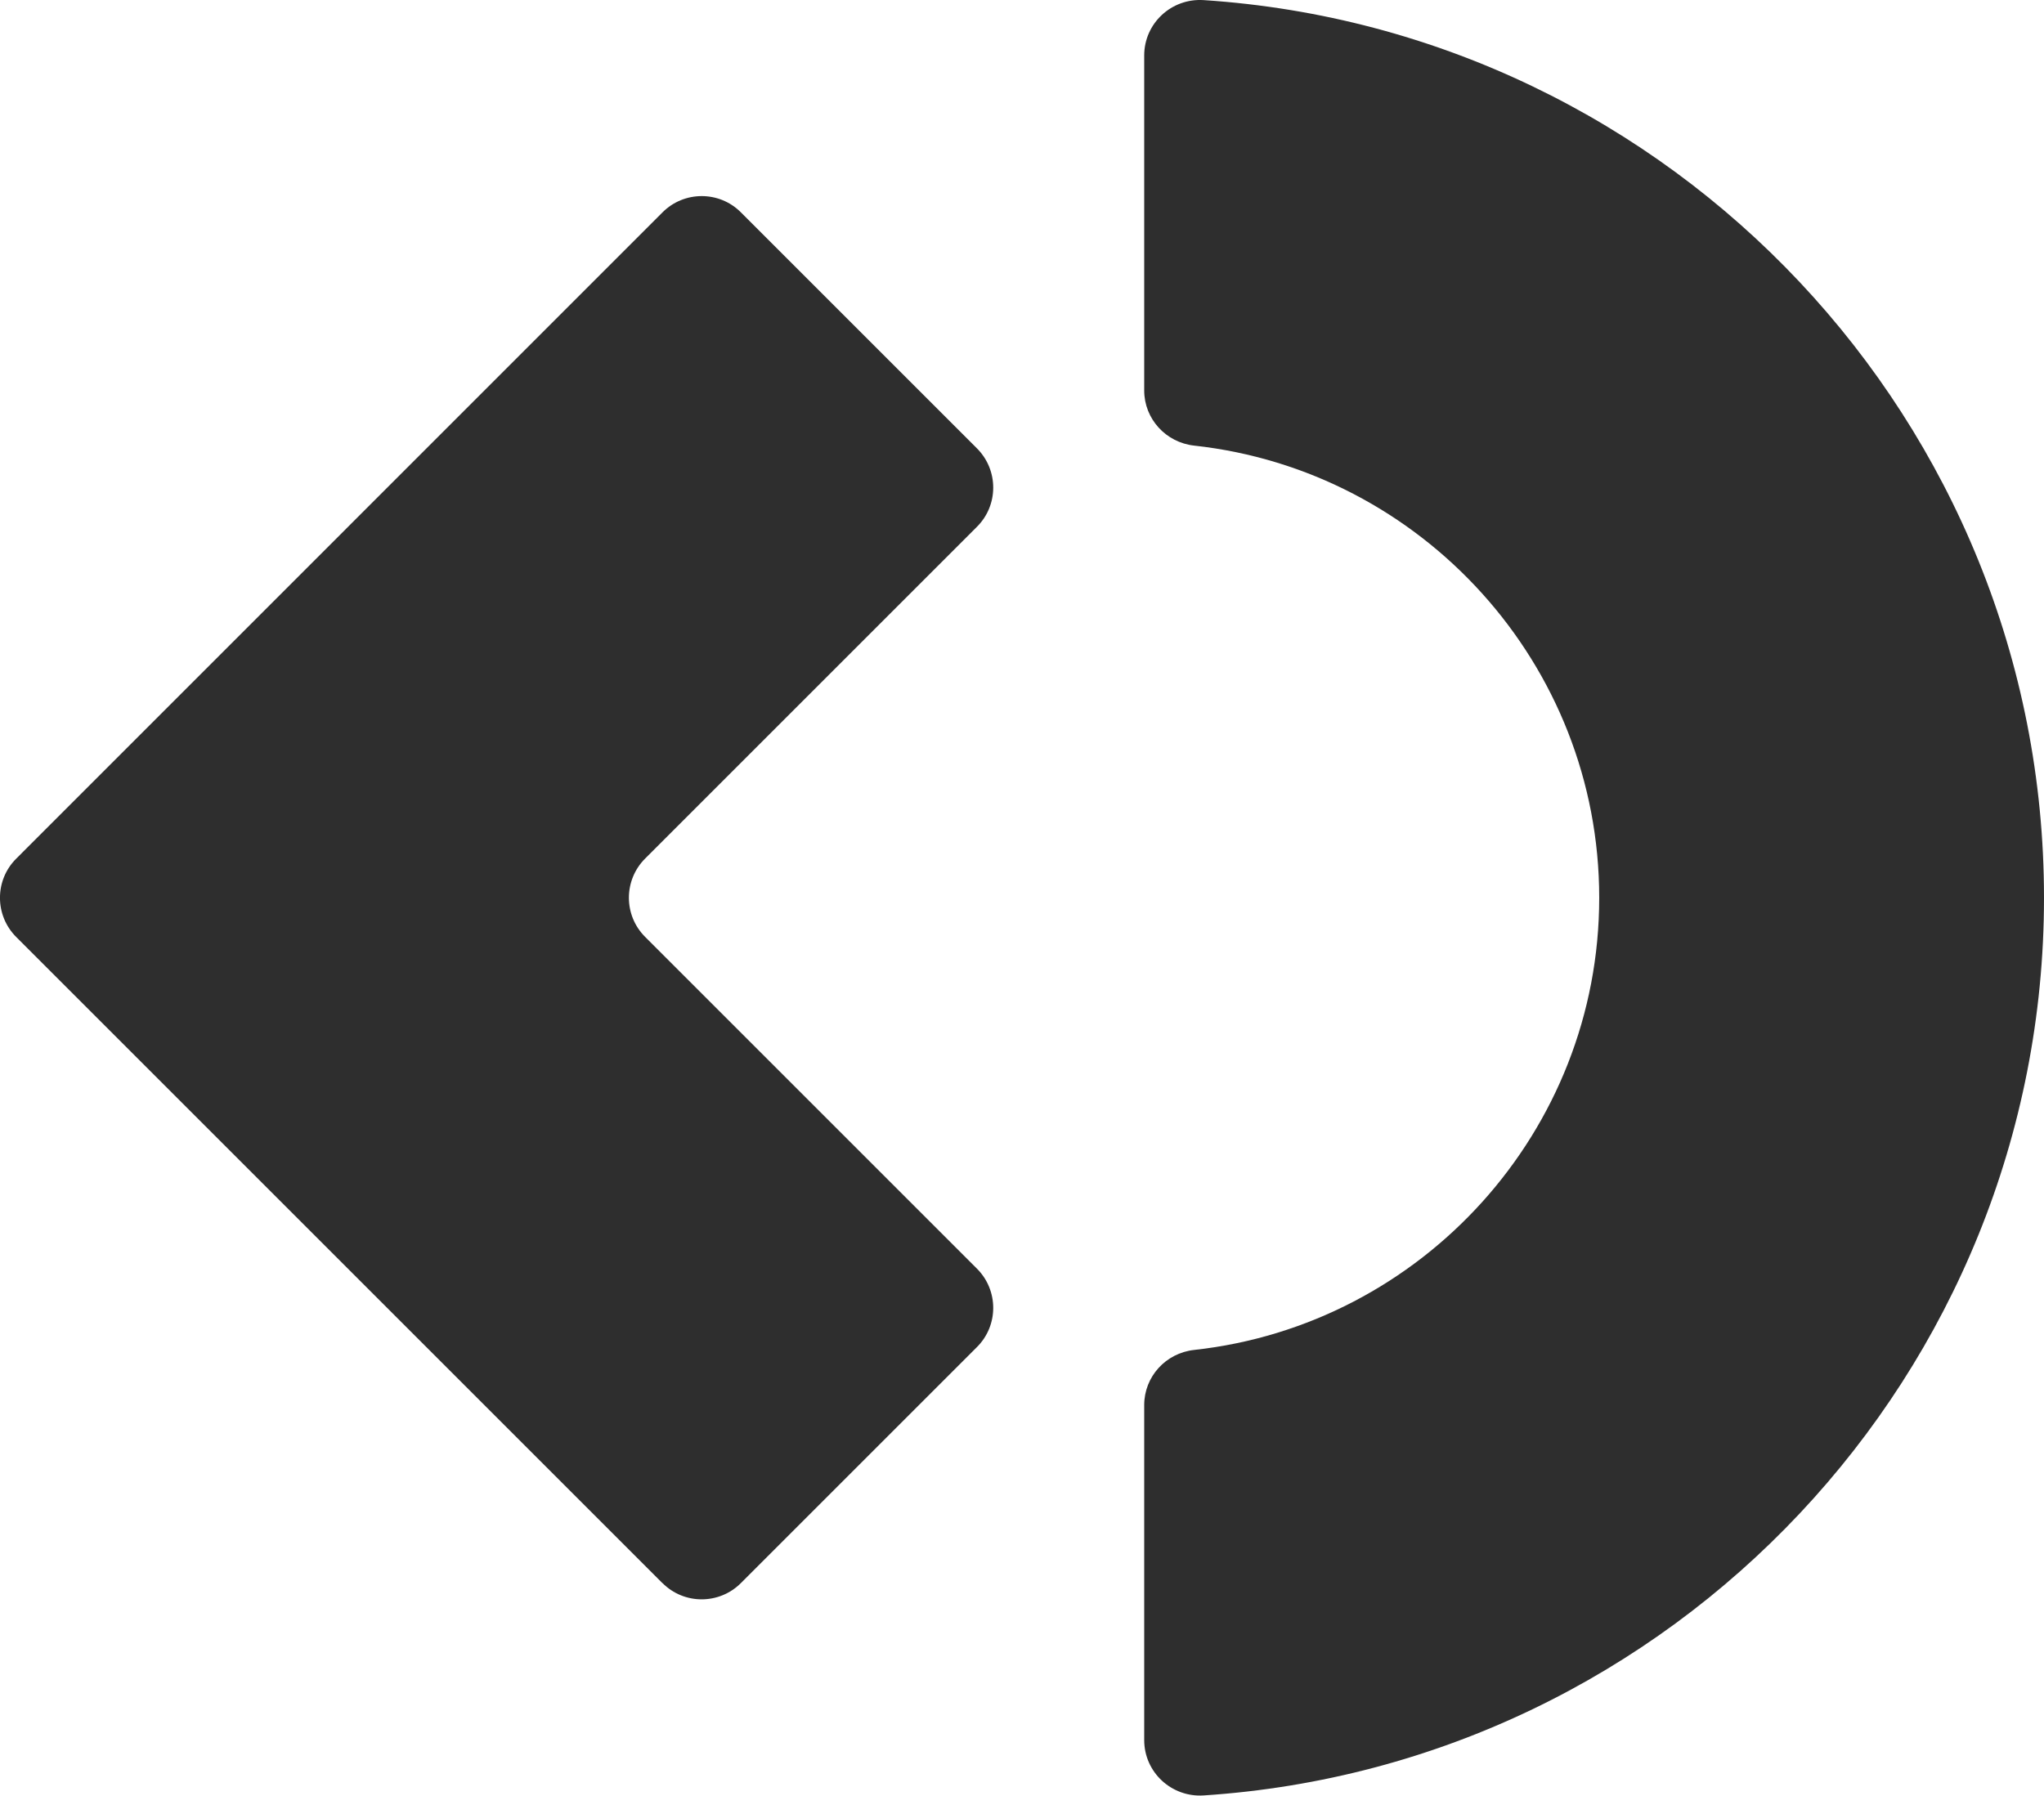
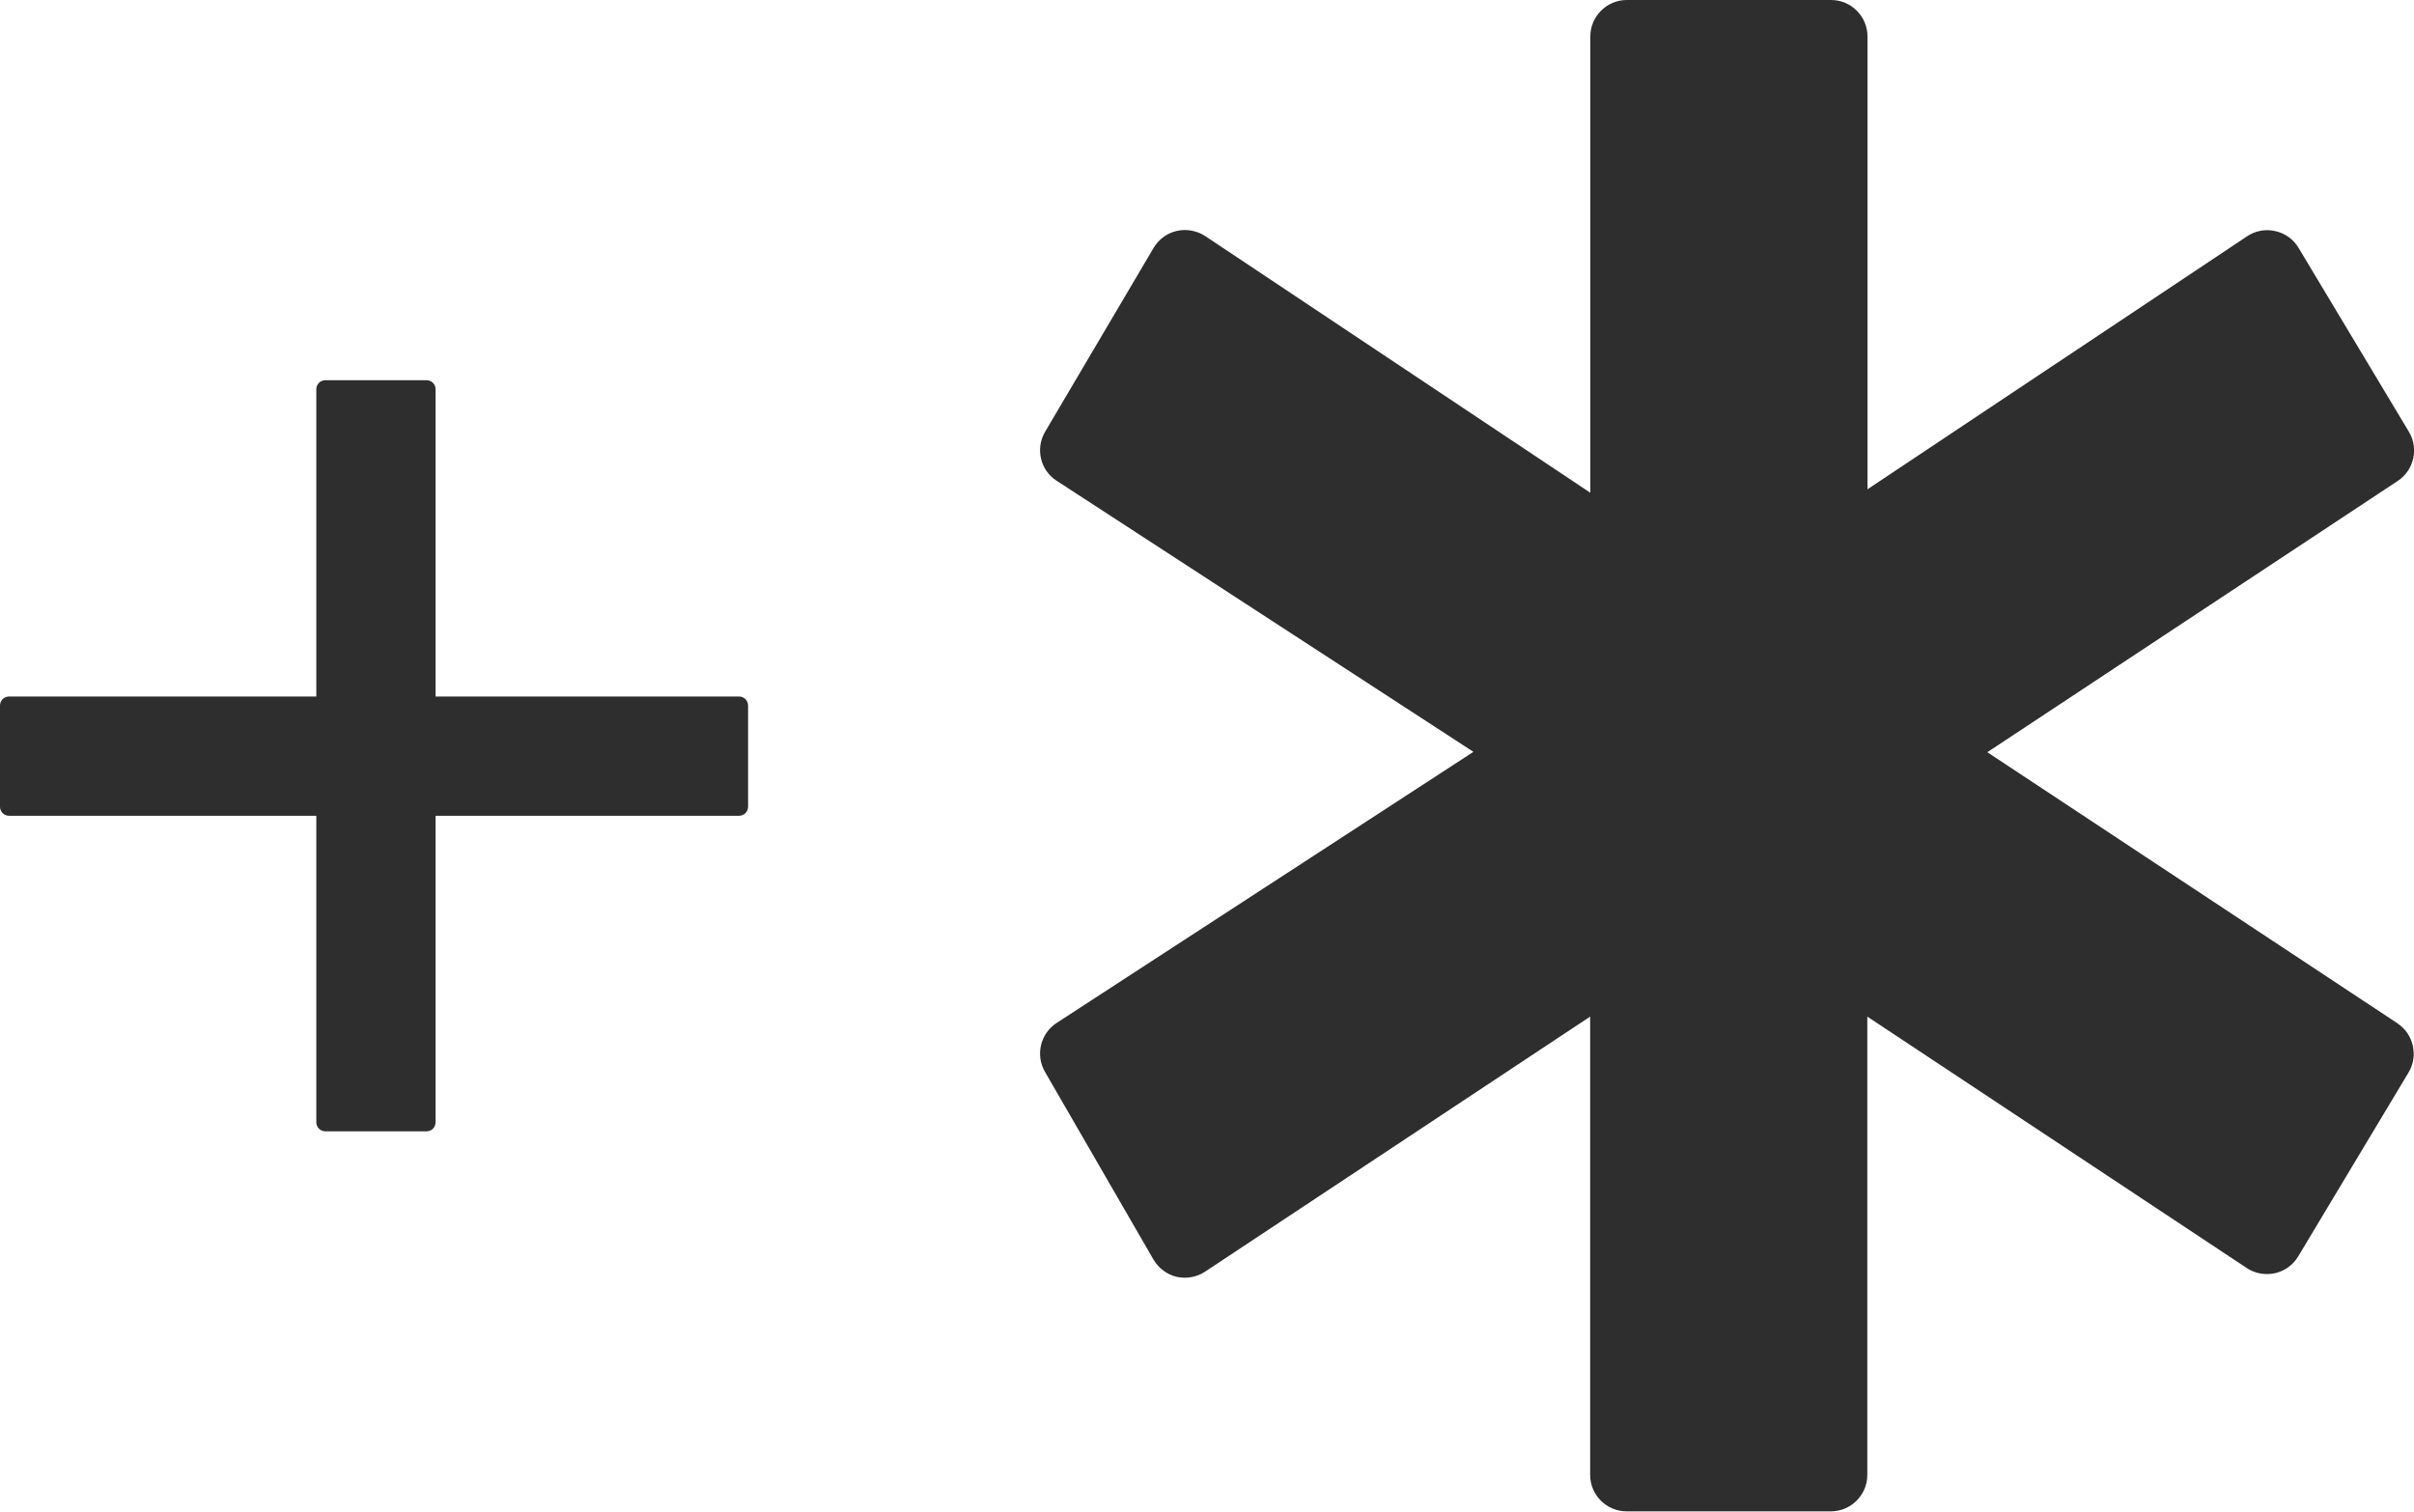
- <svg xmlns="http://www.w3.org/2000/svg" id="Layer_2" viewBox="0 0 183.82 161.51">
+ <svg xmlns="http://www.w3.org/2000/svg" id="Layer_1" viewBox="0 0 132.56 83.01">
  <defs>
    <style>
      .cls-1 {
        fill: #2e2e2e;
      }
    </style>
  </defs>
-   <g id="Layer_1-2" data-name="Layer_1">
-     <path class="cls-1" d="M59.58,142.4L1.46,84.28c-1.95-1.95-1.95-5.11,0-7.05L59.58,19.1c1.95-1.95,5.11-1.95,7.05,0l21.23,21.23c1.95,1.95,1.95,5.11,0,7.05l-29.84,29.84c-1.95,1.95-1.95,5.11,0,7.05l29.84,29.84c1.95,1.95,1.95,5.11,0,7.05l-21.23,21.23c-1.95,1.95-5.11,1.95-7.05,0Z" />
-     <path class="cls-1" d="M102.9,156.51v-30.13c0-2.56,1.94-4.68,4.49-4.96,20.46-2.24,36.43-19.63,36.43-40.67s-15.97-38.43-36.43-40.67c-2.54-.28-4.49-2.4-4.49-4.96V4.99c0-2.9,2.46-5.17,5.35-4.98,42.13,2.76,75.57,37.92,75.57,80.74s-33.43,77.98-75.57,80.74c-2.89.19-5.35-2.08-5.35-4.98Z" />
-   </g>
+   <path class="cls-1" d="M40.58,38.25h-16.66v-16.87c0-.28-.22-.5-.5-.5h-5.55c-.28,0-.5.22-.5.5v16.87H.5c-.28,0-.5.22-.5.5v5.55c0,.28.22.5.5.5h16.87v16.83c0,.28.22.5.5.5h5.55c.28,0,.5-.22.5-.5v-16.83h16.66c.28,0,.5-.22.5-.5v-5.55c0-.28-.22-.5-.5-.5Z" />
+   <path class="cls-1" d="M131.67,56.21l-22.54-14.9,22.54-14.9c.89-.59,1.16-1.78.61-2.7l-6.06-10.1c-.28-.47-.74-.8-1.28-.92-.54-.12-1.09-.02-1.55.29l-20.84,13.89V2c0-1.1-.9-2-2-2h-11.22c-1.1,0-2,.9-2,2v25.06l-21.14-14.09c-.46-.3-1.02-.41-1.56-.29-.54.12-1,.46-1.28.93l-5.96,10.1c-.54.92-.27,2.11.63,2.69l22.89,14.89-22.89,14.89c-.89.58-1.17,1.76-.64,2.68l5.96,10.31c.28.48.74.82,1.27.95.54.12,1.1.02,1.56-.28l21.15-14.01v25.17c0,1.1.9,2,2,2h11.22c1.1,0,2-.9,2-2v-25.17l20.84,13.81c.45.3,1.01.4,1.55.28.53-.12.99-.45,1.27-.92l6.06-10.1c.55-.92.28-2.11-.61-2.7Z" />
</svg>
